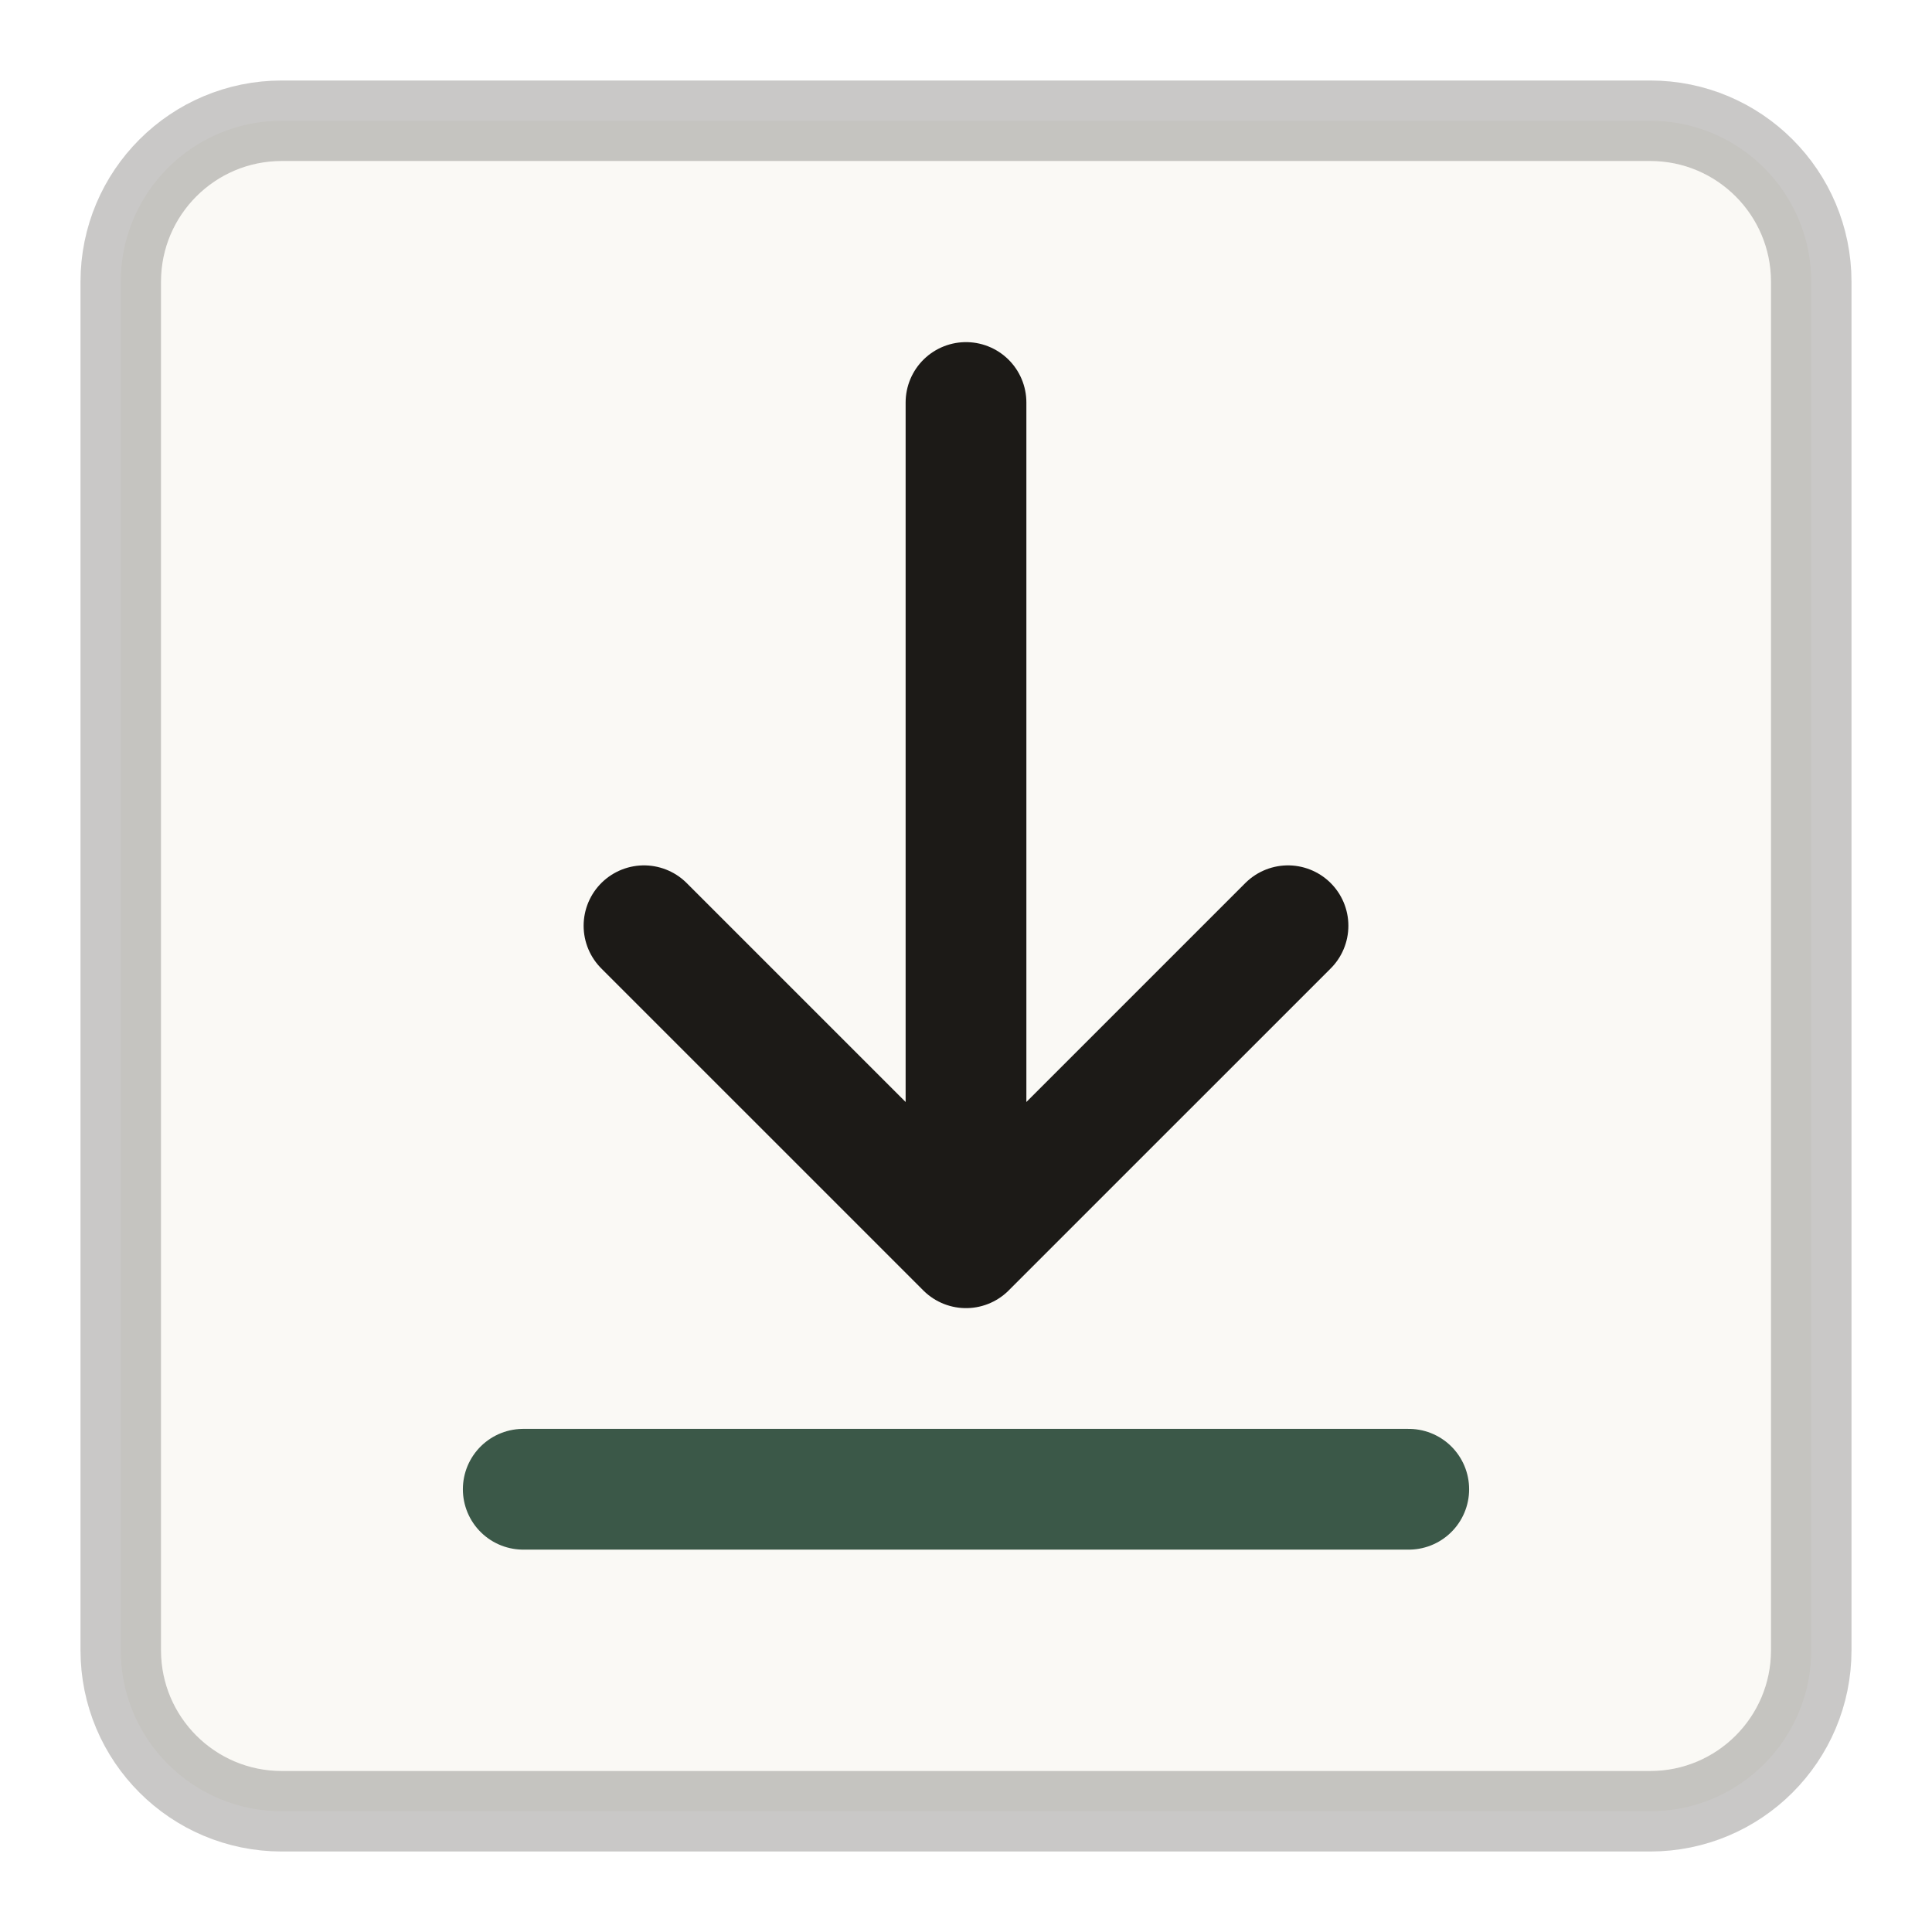
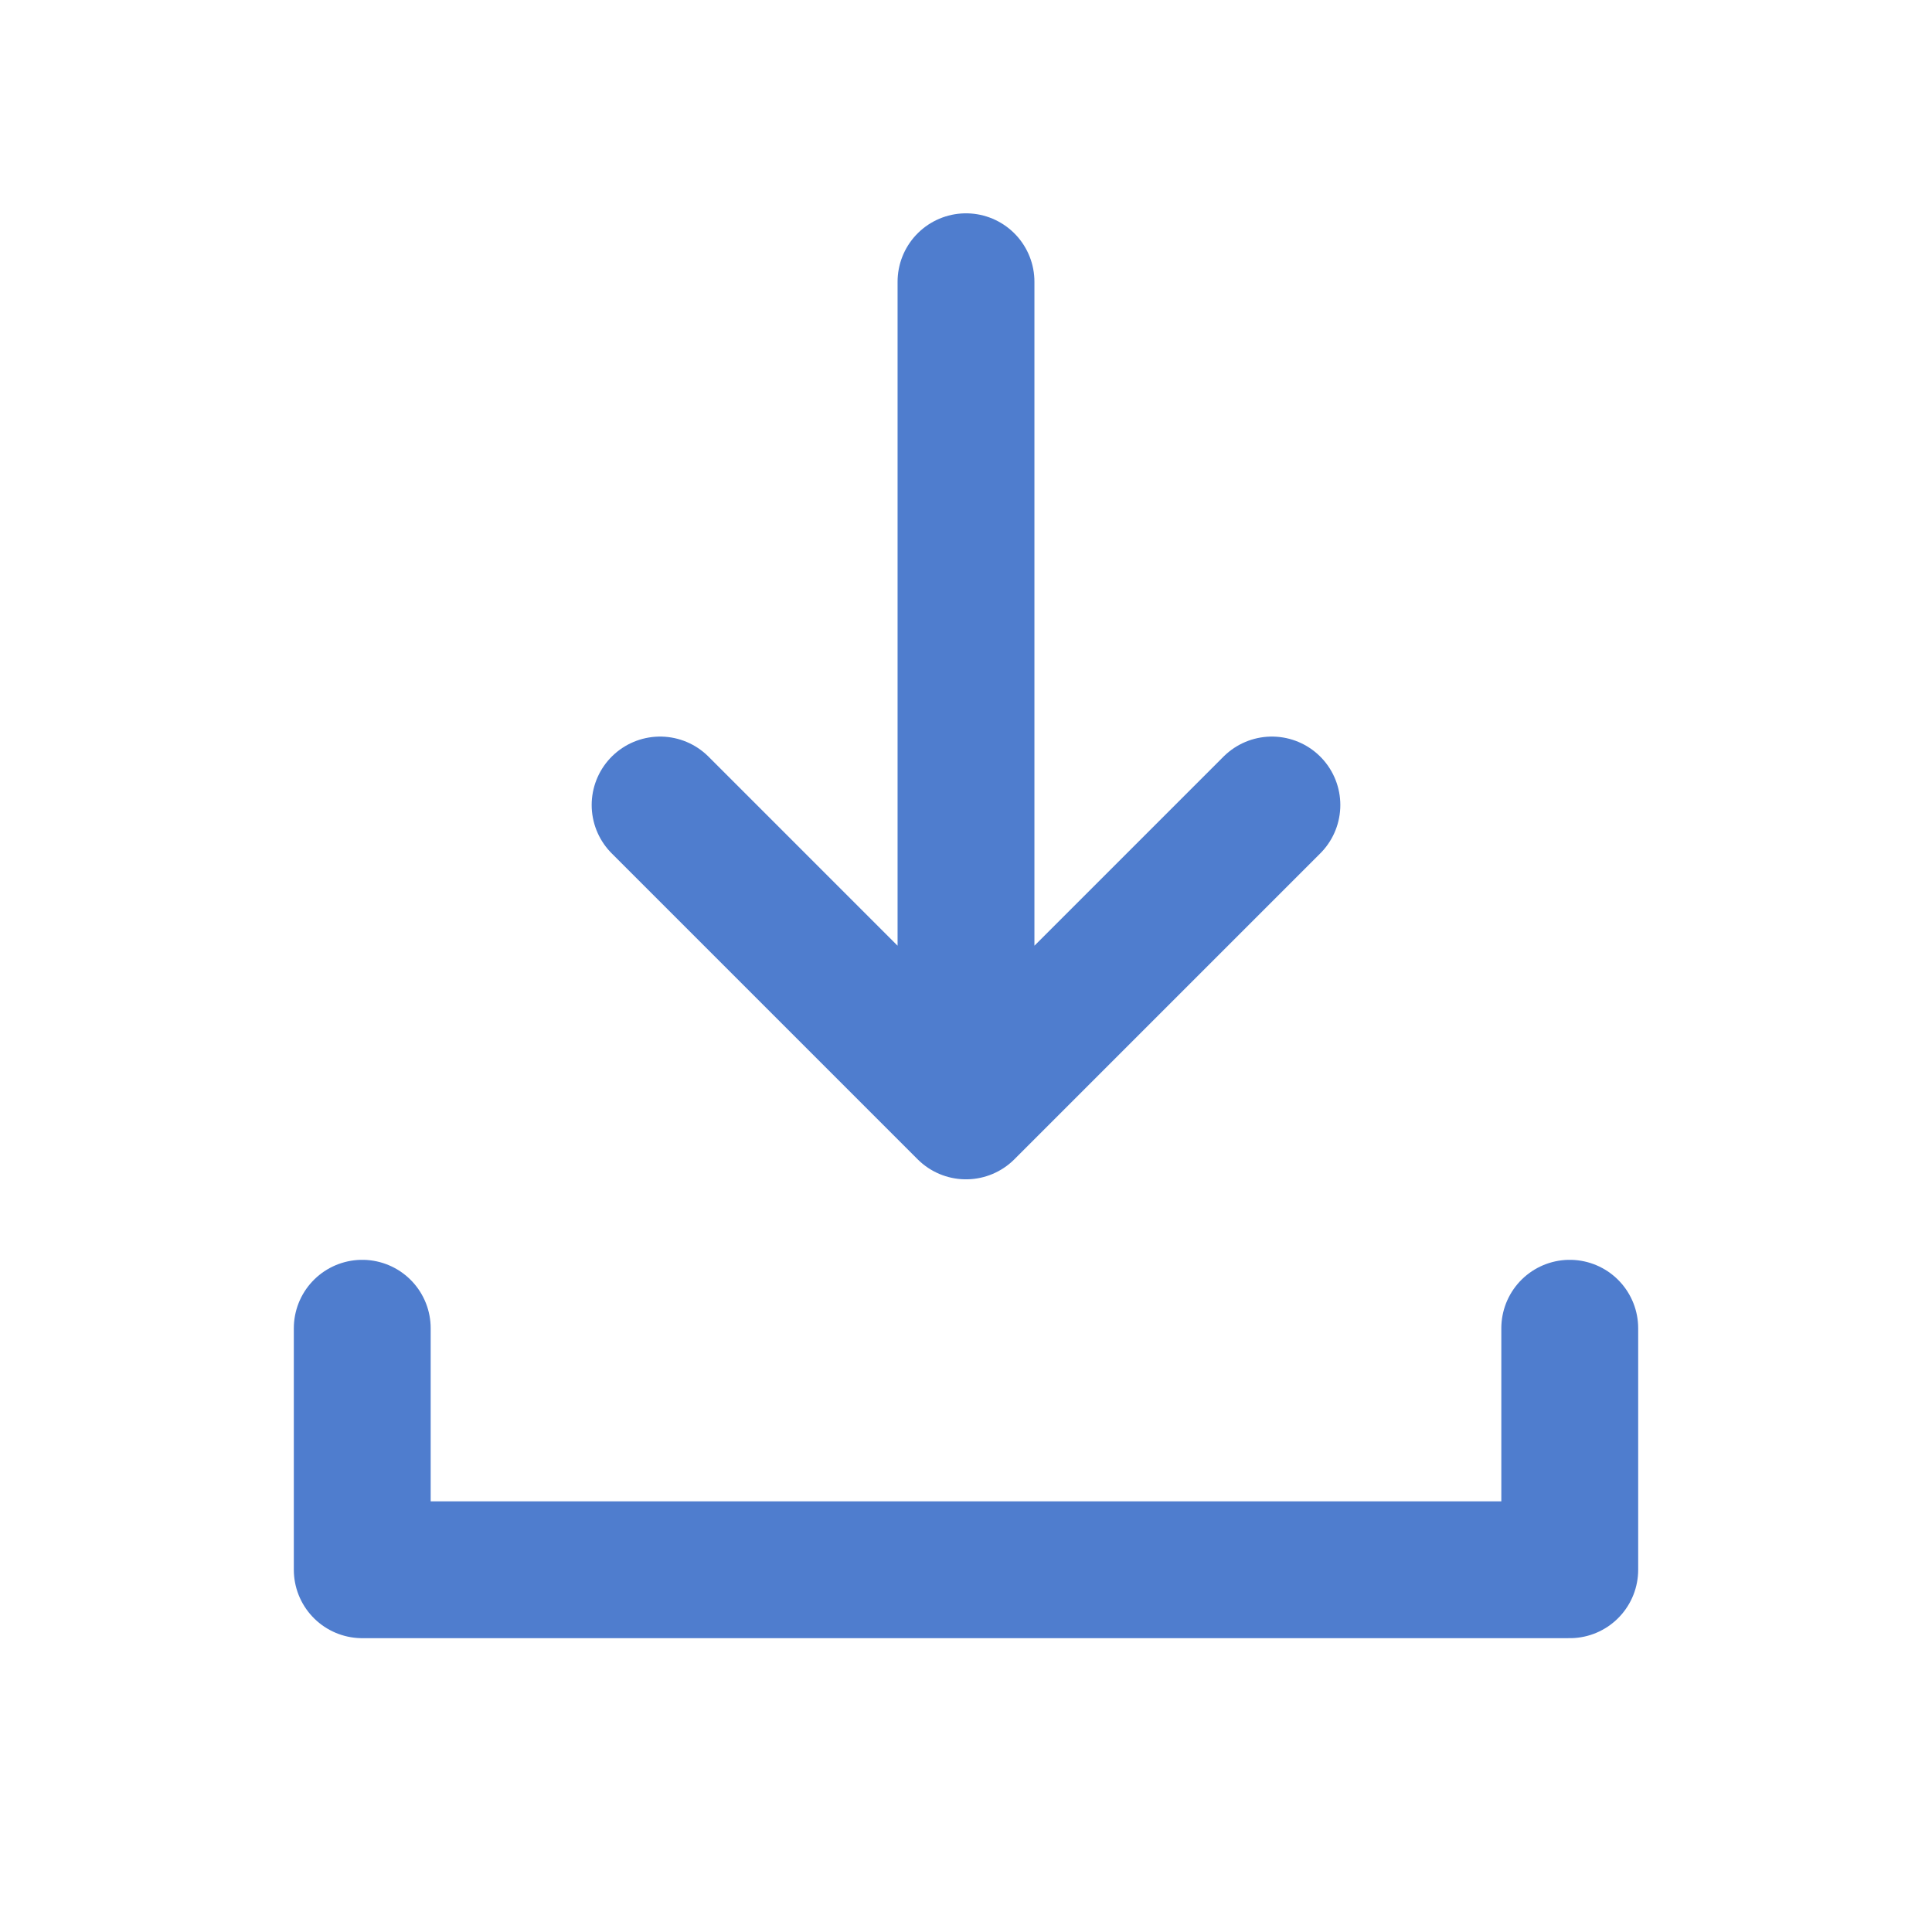
- <svg xmlns="http://www.w3.org/2000/svg" viewBox="0 0 48 48" role="img" aria-labelledby="title desc">
-   <rect x="3" y="3" width="42" height="42" rx="4" fill="#FAF9F5" stroke="#282420" stroke-opacity="0.25" stroke-width="2" />
-   <path d="M24 10v21M16 23l8 8 8-8" fill="none" stroke="#1C1A17" stroke-width="3" stroke-linecap="round" stroke-linejoin="round" />
-   <path d="M13 37h22" fill="none" stroke="#3B5848" stroke-width="3" stroke-linecap="round" />
+ <svg xmlns="http://www.w3.org/2000/svg" viewBox="0 0 24 24" role="img" aria-labelledby="title desc">
+   <g fill="none" stroke="#4F7DCE" stroke-width="1.7" stroke-linecap="round" stroke-linejoin="round">
+     <path d="M12 3.5v10.2M8.2 10l3.8 3.8 3.8-3.8M4.5 16.5v3h15v-3" />
+   </g>
</svg>
